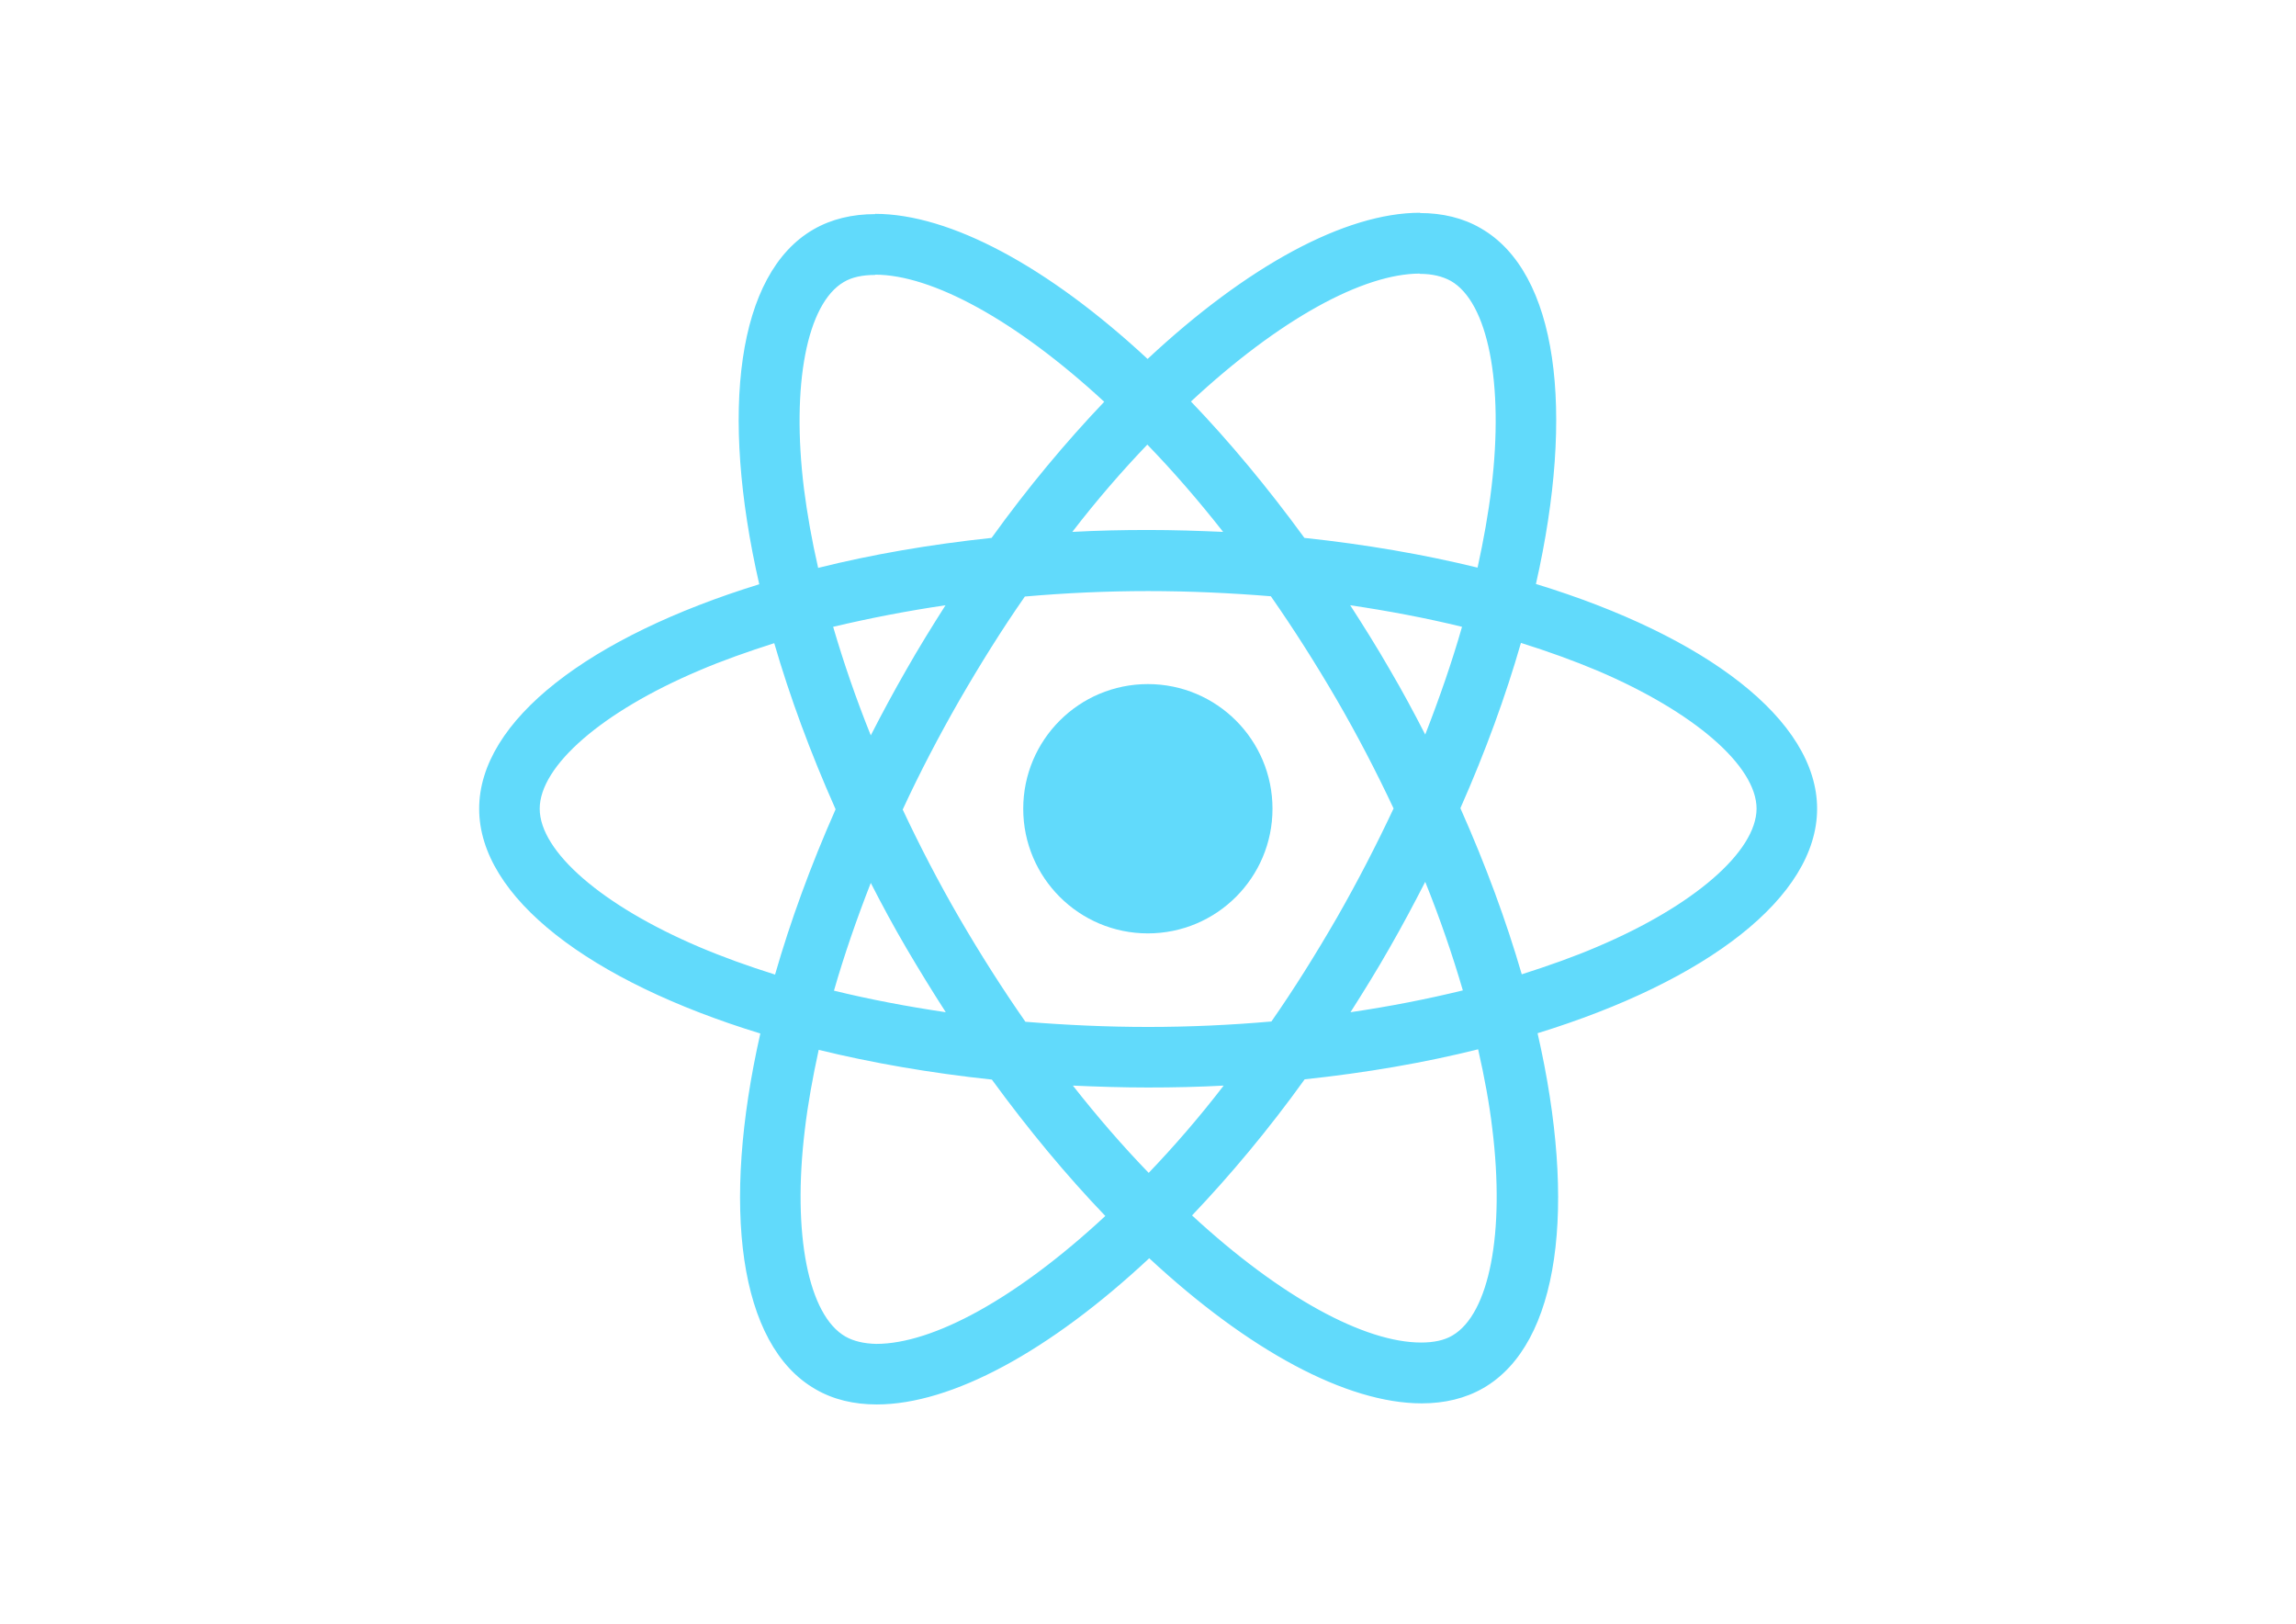
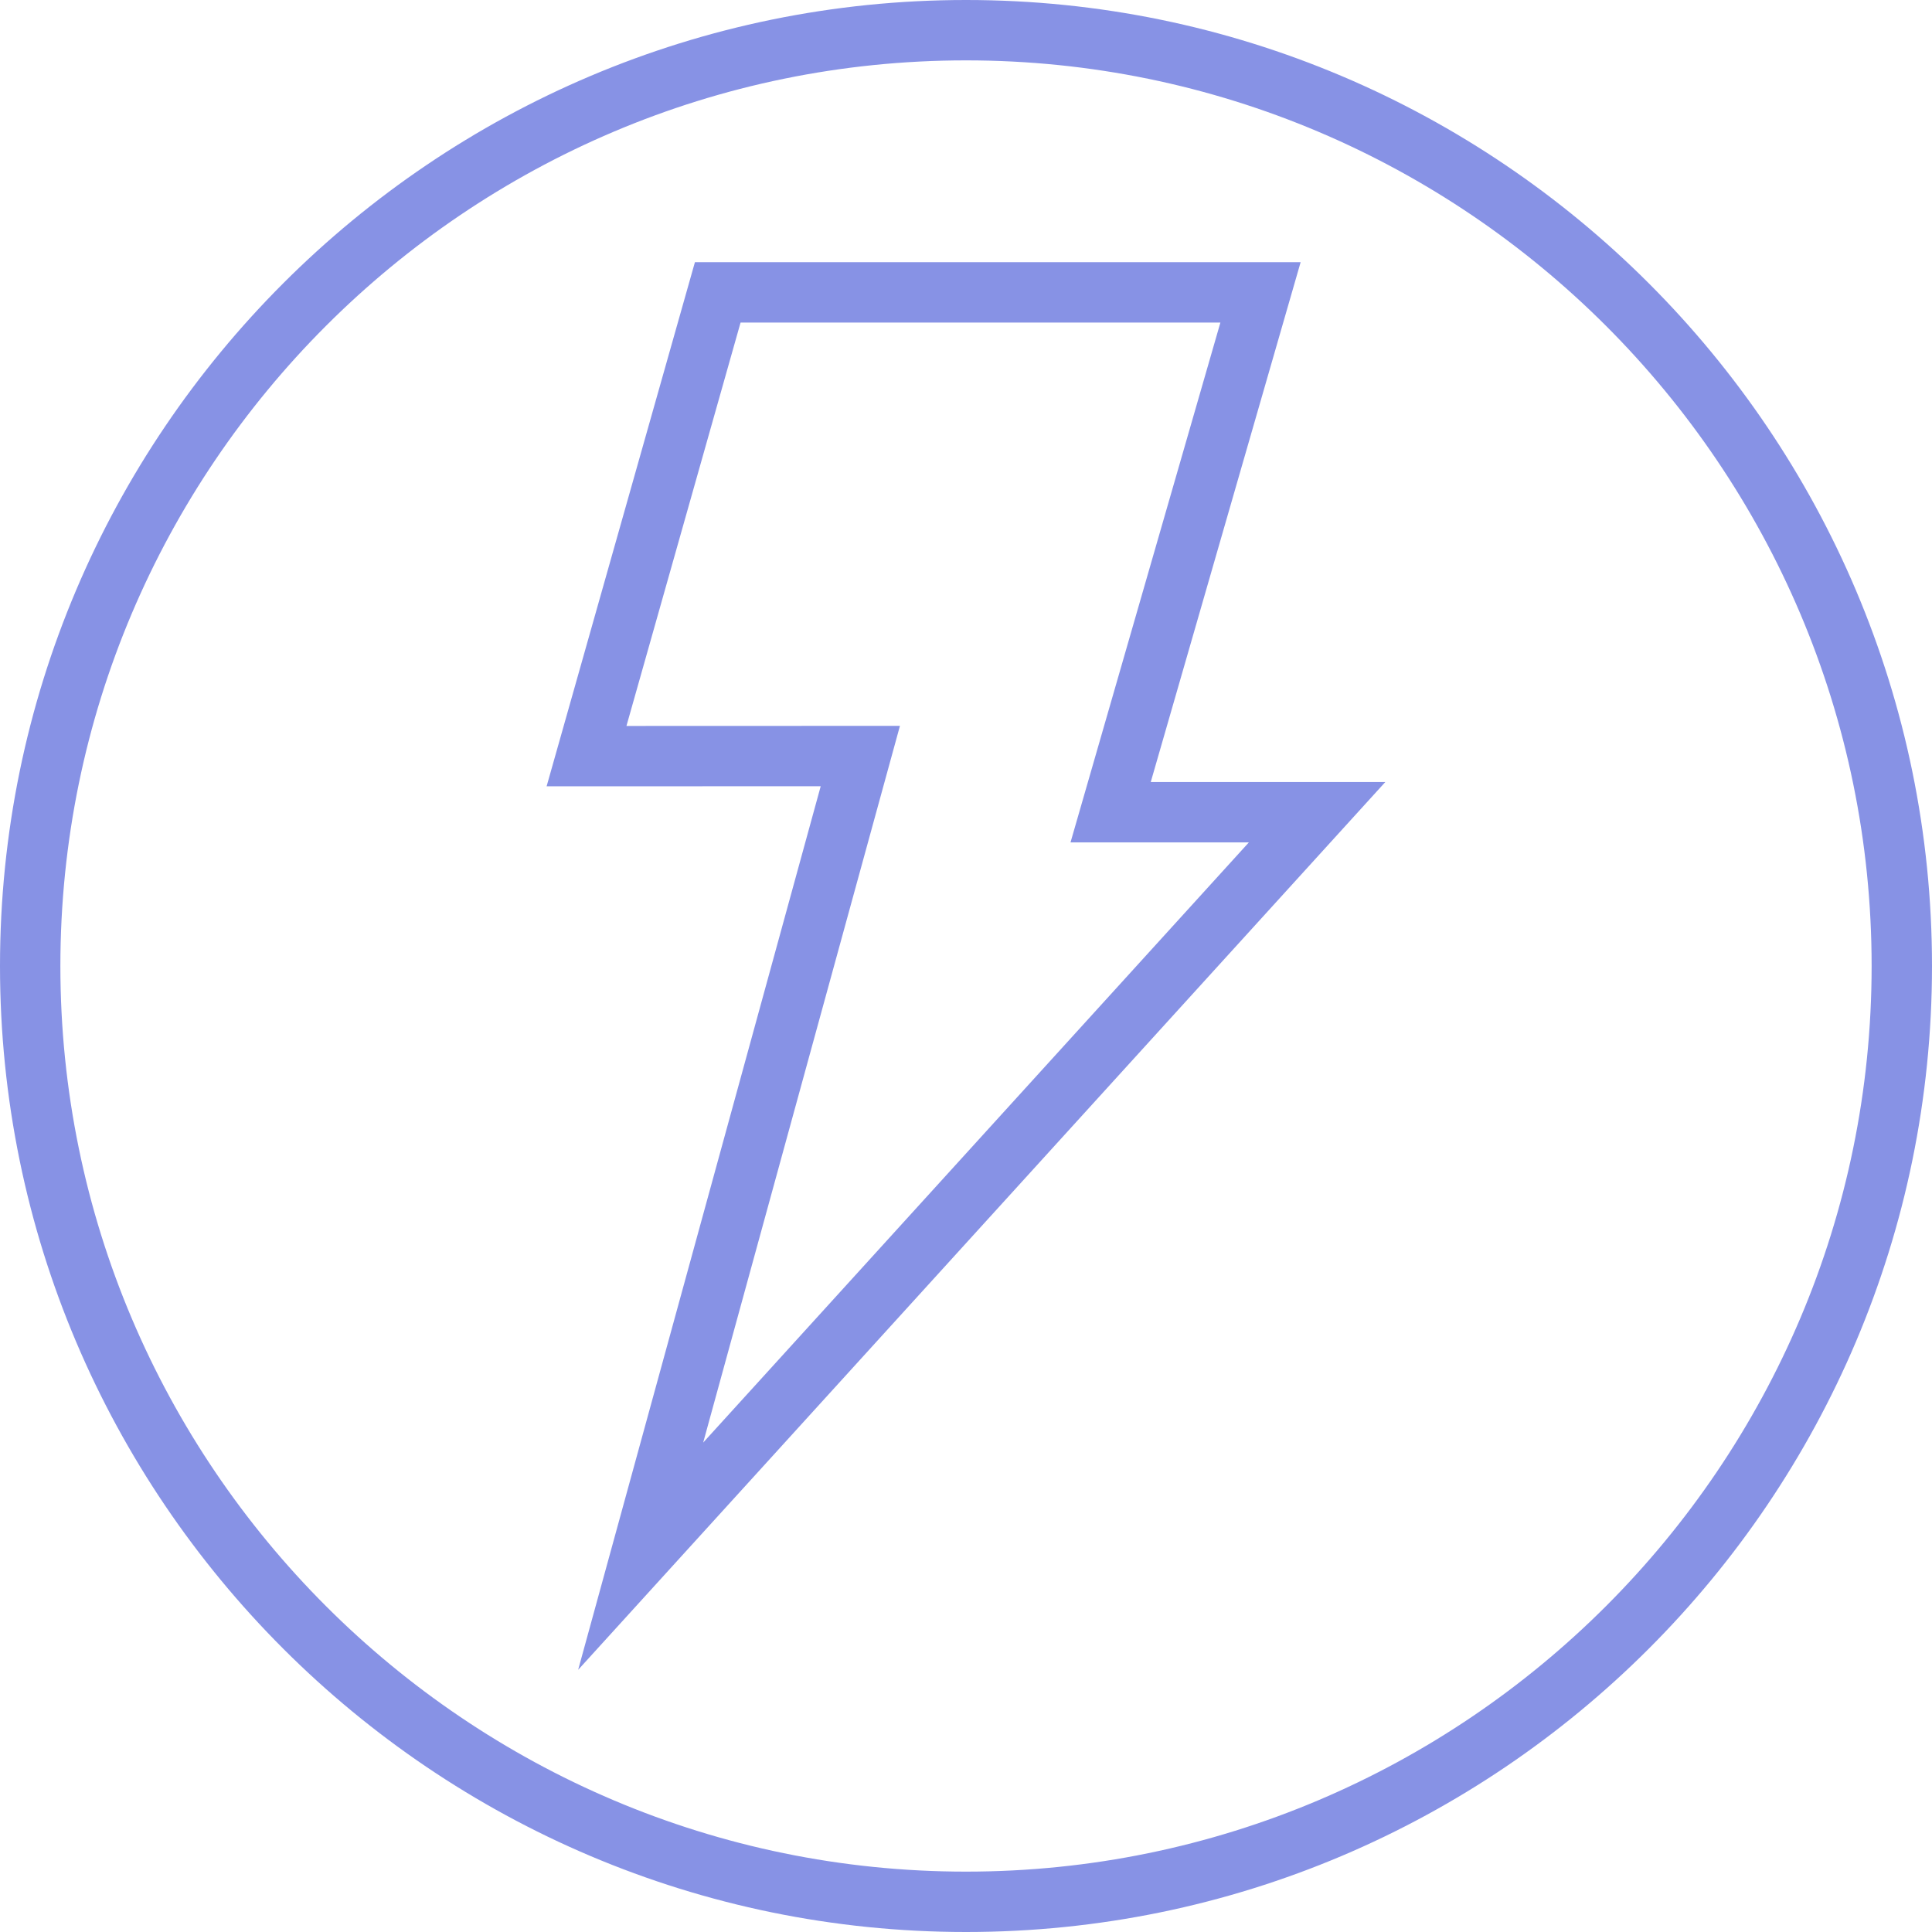
- <svg xmlns="http://www.w3.org/2000/svg" viewBox="0 0 841.9 595.3">
-   <g fill="#61DAFB">
-     <path d="M666.3 296.5c0-32.5-40.7-63.3-103.1-82.4 14.4-63.6 8-114.2-20.2-130.4-6.5-3.8-14.1-5.6-22.4-5.6v22.3c4.6 0 8.3.9 11.4 2.6 13.6 7.8 19.5 37.5 14.9 75.7-1.1 9.4-2.9 19.3-5.1 29.4-19.6-4.8-41-8.5-63.5-10.9-13.5-18.5-27.5-35.3-41.6-50 32.6-30.3 63.2-46.9 84-46.9V78c-27.5 0-63.5 19.6-99.9 53.6-36.4-33.8-72.4-53.2-99.9-53.2v22.3c20.7 0 51.4 16.5 84 46.6-14 14.7-28 31.4-41.3 49.9-22.6 2.4-44 6.1-63.6 11-2.3-10-4-19.7-5.2-29-4.7-38.2 1.1-67.9 14.6-75.8 3-1.8 6.9-2.6 11.5-2.6V78.5c-8.4 0-16 1.8-22.6 5.6-28.1 16.2-34.4 66.7-19.9 130.1-62.2 19.2-102.7 49.9-102.7 82.3 0 32.5 40.7 63.3 103.1 82.4-14.4 63.6-8 114.2 20.2 130.4 6.5 3.8 14.1 5.6 22.5 5.6 27.5 0 63.5-19.6 99.9-53.6 36.4 33.8 72.4 53.2 99.9 53.2 8.4 0 16-1.8 22.6-5.6 28.1-16.2 34.4-66.7 19.9-130.1 62-19.1 102.5-49.9 102.5-82.3zm-130.2-66.7c-3.7 12.9-8.3 26.2-13.5 39.5-4.1-8-8.4-16-13.1-24-4.6-8-9.5-15.8-14.4-23.4 14.2 2.1 27.9 4.7 41 7.9zm-45.8 106.5c-7.8 13.5-15.8 26.3-24.1 38.2-14.9 1.3-30 2-45.2 2-15.1 0-30.2-.7-45-1.9-8.3-11.9-16.4-24.6-24.2-38-7.6-13.1-14.5-26.4-20.8-39.8 6.2-13.4 13.2-26.8 20.7-39.9 7.8-13.5 15.8-26.3 24.1-38.2 14.9-1.3 30-2 45.2-2 15.1 0 30.2.7 45 1.9 8.3 11.9 16.4 24.6 24.2 38 7.6 13.1 14.5 26.4 20.8 39.8-6.3 13.4-13.2 26.8-20.7 39.9zm32.3-13c5.4 13.4 10 26.8 13.8 39.8-13.1 3.2-26.9 5.9-41.2 8 4.9-7.7 9.8-15.6 14.4-23.7 4.6-8 8.9-16.1 13-24.1zM421.2 430c-9.3-9.6-18.6-20.3-27.8-32 9 .4 18.2.7 27.5.7 9.4 0 18.7-.2 27.8-.7-9 11.7-18.3 22.4-27.5 32zm-74.4-58.9c-14.2-2.1-27.9-4.7-41-7.9 3.7-12.9 8.3-26.2 13.5-39.5 4.1 8 8.4 16 13.1 24 4.7 8 9.5 15.8 14.4 23.4zM420.7 163c9.3 9.6 18.6 20.3 27.8 32-9-.4-18.2-.7-27.5-.7-9.4 0-18.7.2-27.8.7 9-11.7 18.3-22.4 27.5-32zm-74 58.9c-4.9 7.7-9.8 15.6-14.4 23.7-4.6 8-8.9 16-13 24-5.4-13.4-10-26.8-13.8-39.8 13.1-3.1 26.9-5.8 41.2-7.9zm-90.5 125.2c-35.4-15.1-58.3-34.9-58.3-50.6 0-15.7 22.9-35.6 58.3-50.6 8.6-3.7 18-7 27.7-10.1 5.7 19.6 13.2 40 22.5 60.9-9.2 20.8-16.6 41.1-22.2 60.6-9.9-3.1-19.3-6.5-28-10.2zM310 490c-13.6-7.8-19.5-37.5-14.9-75.7 1.1-9.4 2.9-19.3 5.1-29.4 19.6 4.8 41 8.5 63.5 10.9 13.5 18.5 27.5 35.3 41.6 50-32.6 30.3-63.2 46.9-84 46.9-4.5-.1-8.3-1-11.3-2.7zm237.2-76.2c4.7 38.2-1.1 67.9-14.6 75.8-3 1.8-6.9 2.6-11.5 2.6-20.7 0-51.4-16.5-84-46.6 14-14.7 28-31.4 41.3-49.9 22.6-2.4 44-6.1 63.6-11 2.3 10.1 4.1 19.8 5.2 29.1zm38.5-66.7c-8.6 3.7-18 7-27.7 10.1-5.7-19.6-13.2-40-22.5-60.9 9.2-20.8 16.6-41.1 22.2-60.6 9.9 3.1 19.3 6.5 28.1 10.2 35.4 15.1 58.3 34.9 58.3 50.6-.1 15.7-23 35.6-58.4 50.6zM320.8 78.4z" />
-     <circle cx="420.9" cy="296.5" r="45.7" />
-     <path d="M520.5 78.1z" />
-   </g>
+ <svg xmlns="http://www.w3.org/2000/svg" width="64" height="64" fill="none">
+   <path d="M32 0C14.355 0 0 14.356 0 32s14.355 32 32 32 32-14.355 32-32S49.645 0 32 0zm0 62C15.458 62 2 48.542 2 32S15.458 2 32 2s30 13.458 30 30-13.458 30-30 30z" fill="#8792E5" />
+   <path d="M43.085 8.686H23.02l-4.913 17.362 9.08-.003-8.035 29.27L45.89 25.906H38.12l4.965-17.22zm-1.715 19.22L23.294 47.787l6.518-23.742-9.06.003 3.78-13.362h15.895l-4.965 17.22h5.908z" fill="#8792E5" />
</svg>
